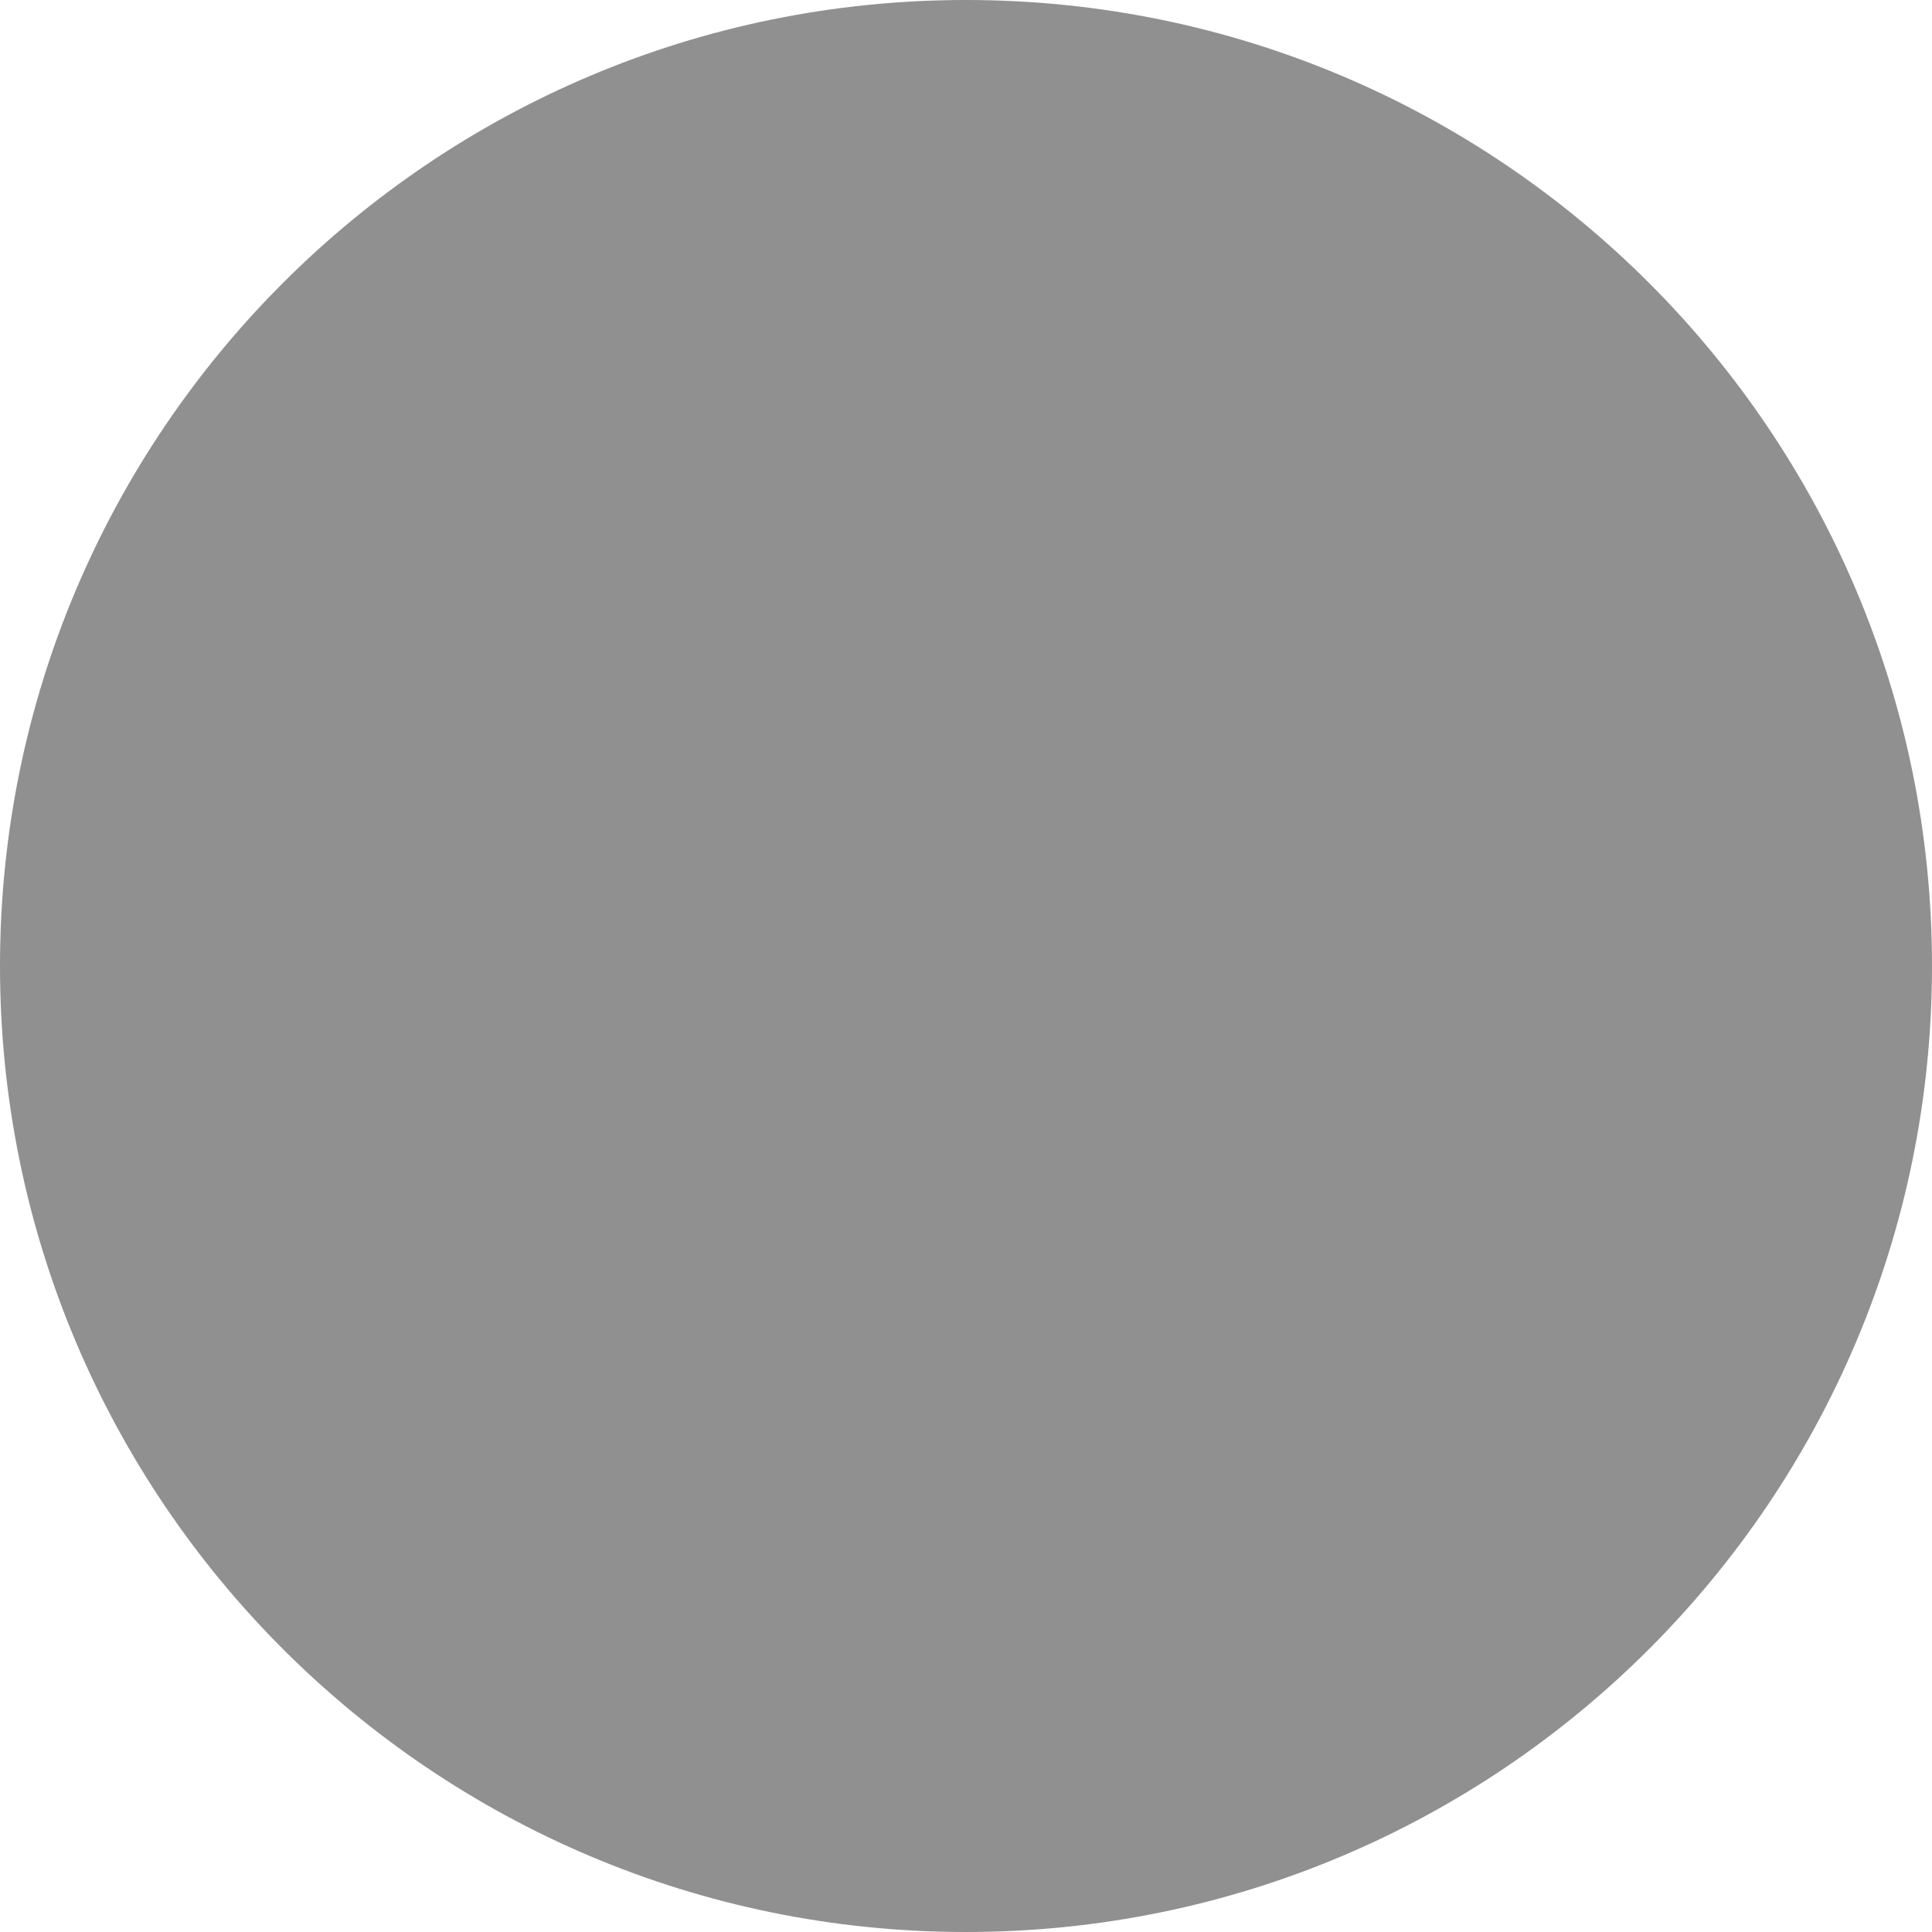
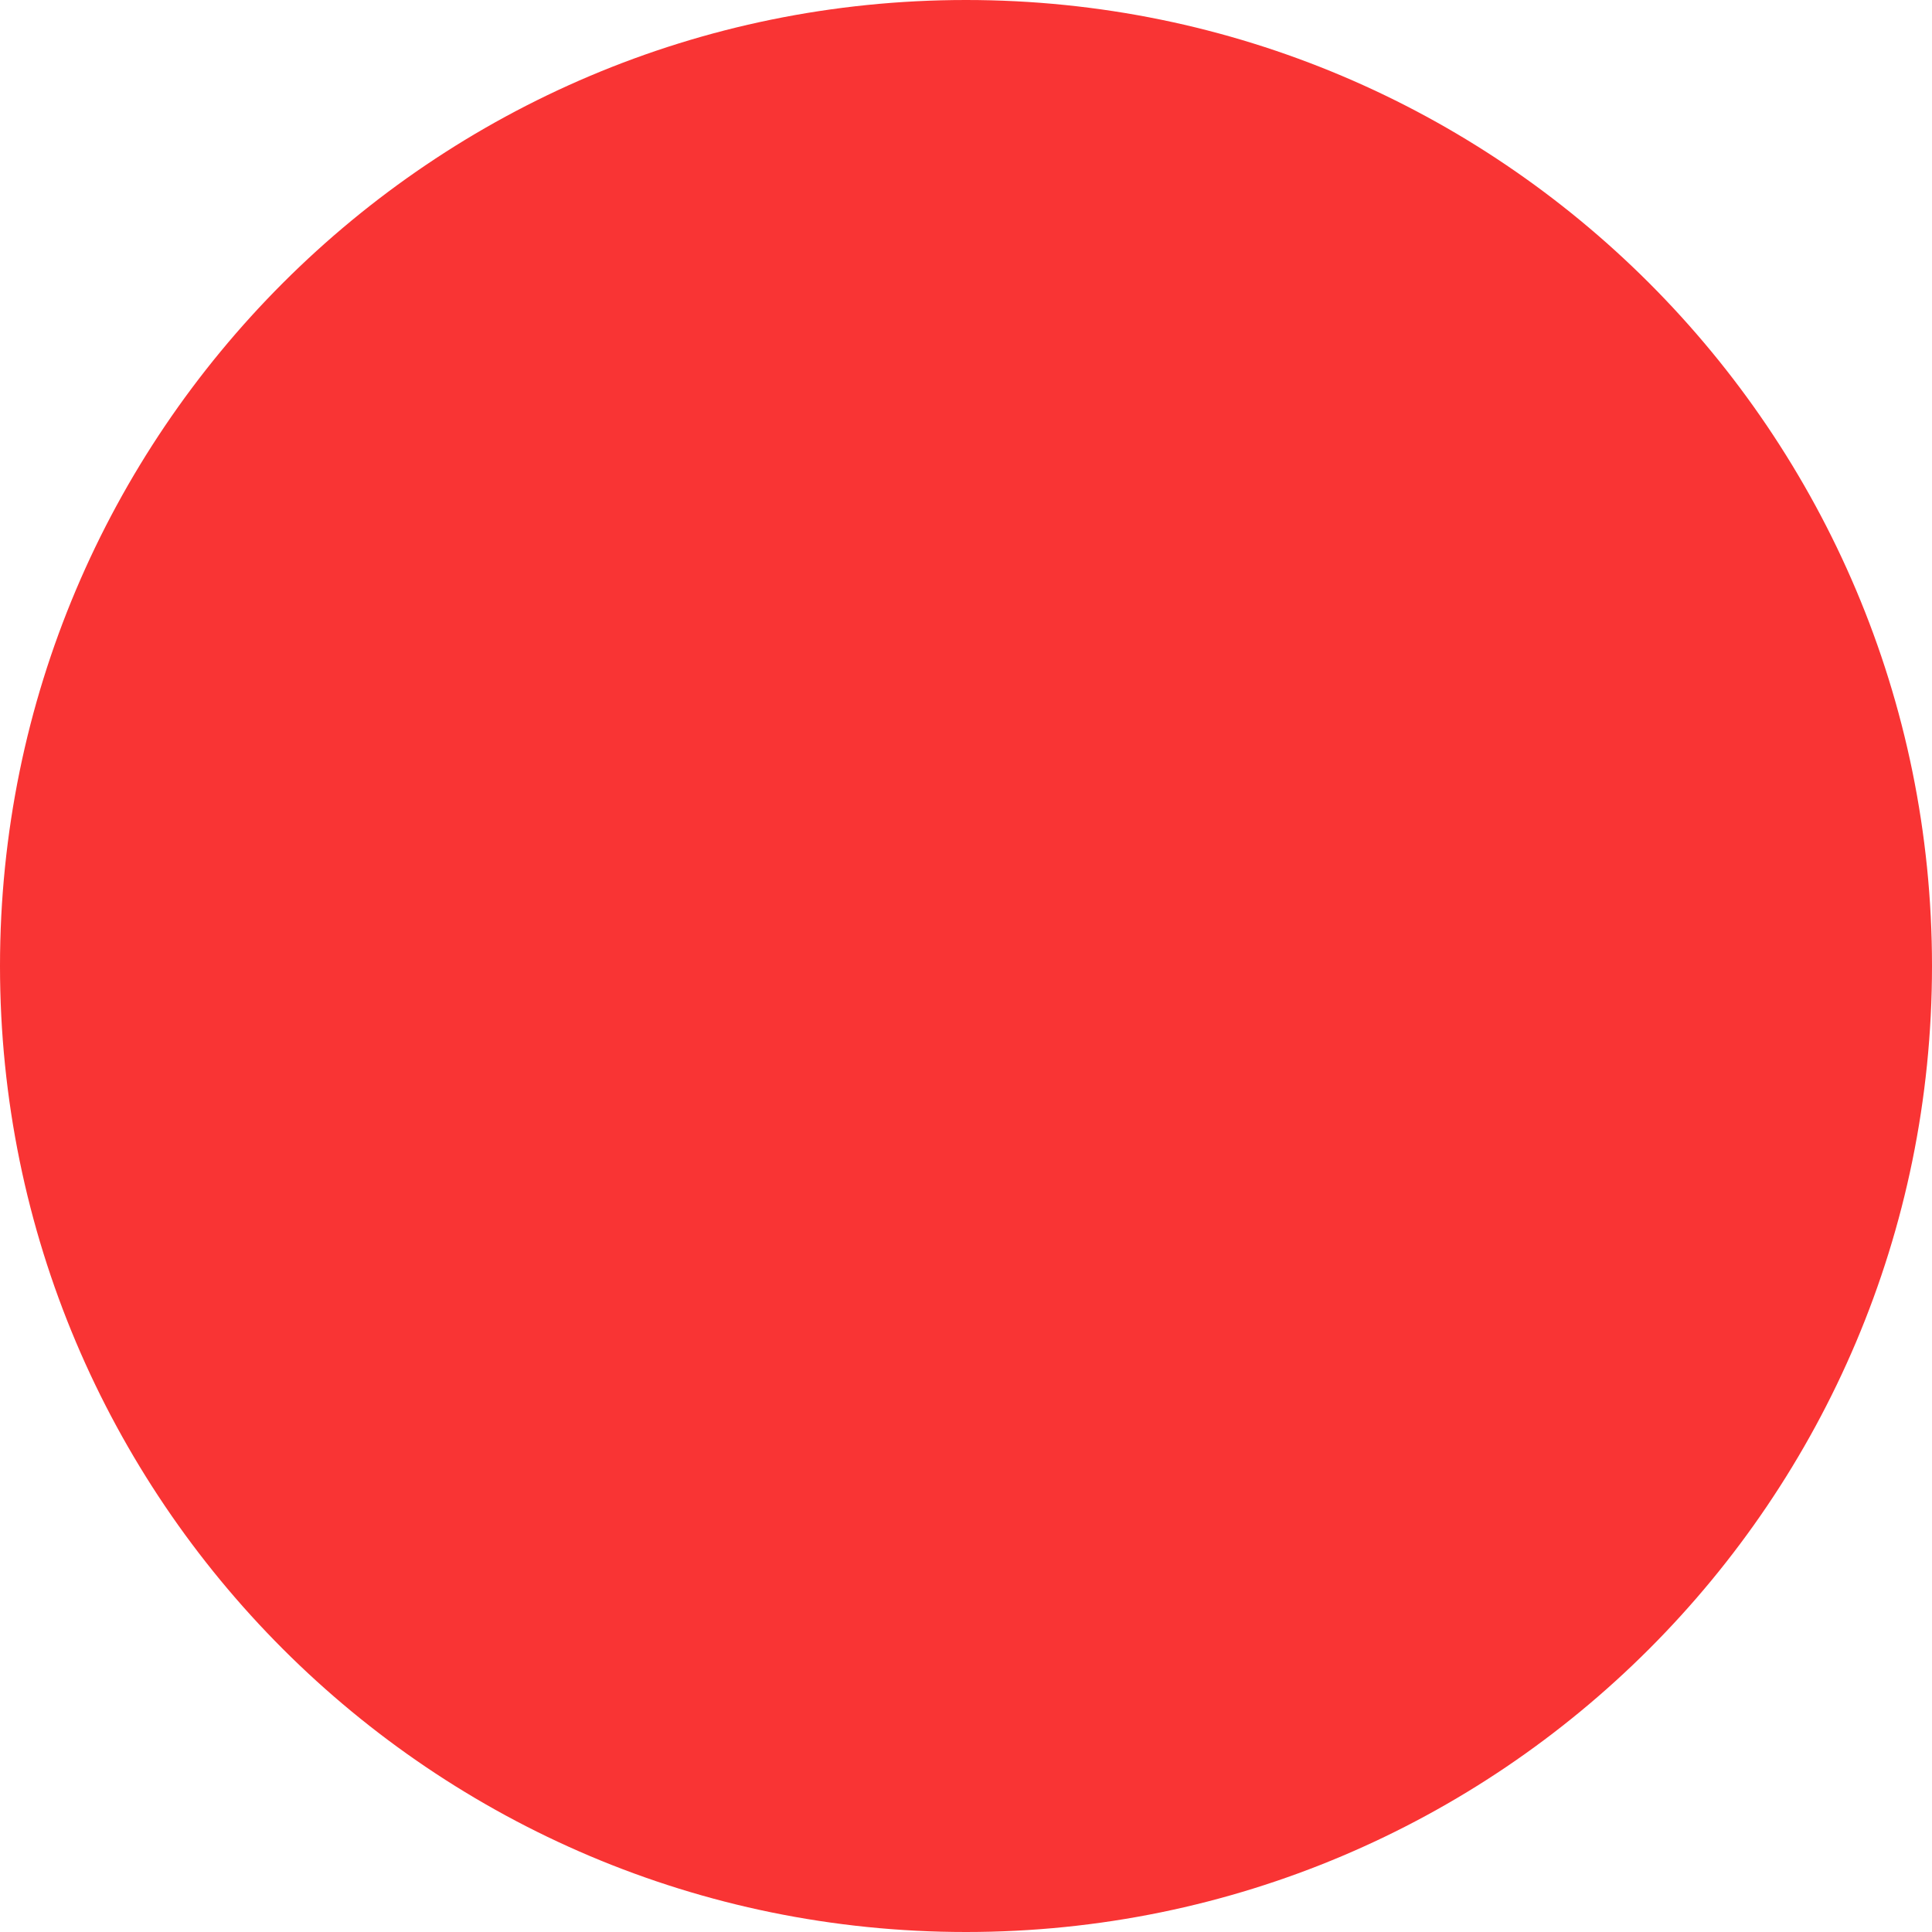
<svg xmlns="http://www.w3.org/2000/svg" width="52" height="52" viewBox="0 0 52 52" fill="none">
-   <path d="M26 52C40.359 52 52 40.359 52 26C52 11.641 40.359 0 26 0C11.641 0 0 11.641 0 26C0 40.359 11.641 52 26 52Z" fill="#909090" />
+   <path d="M26 52C40.359 52 52 40.359 52 26C52 11.641 40.359 0 26 0C11.641 0 0 11.641 0 26C0 40.359 11.641 52 26 52Z" fill="#F93434" />
</svg>
